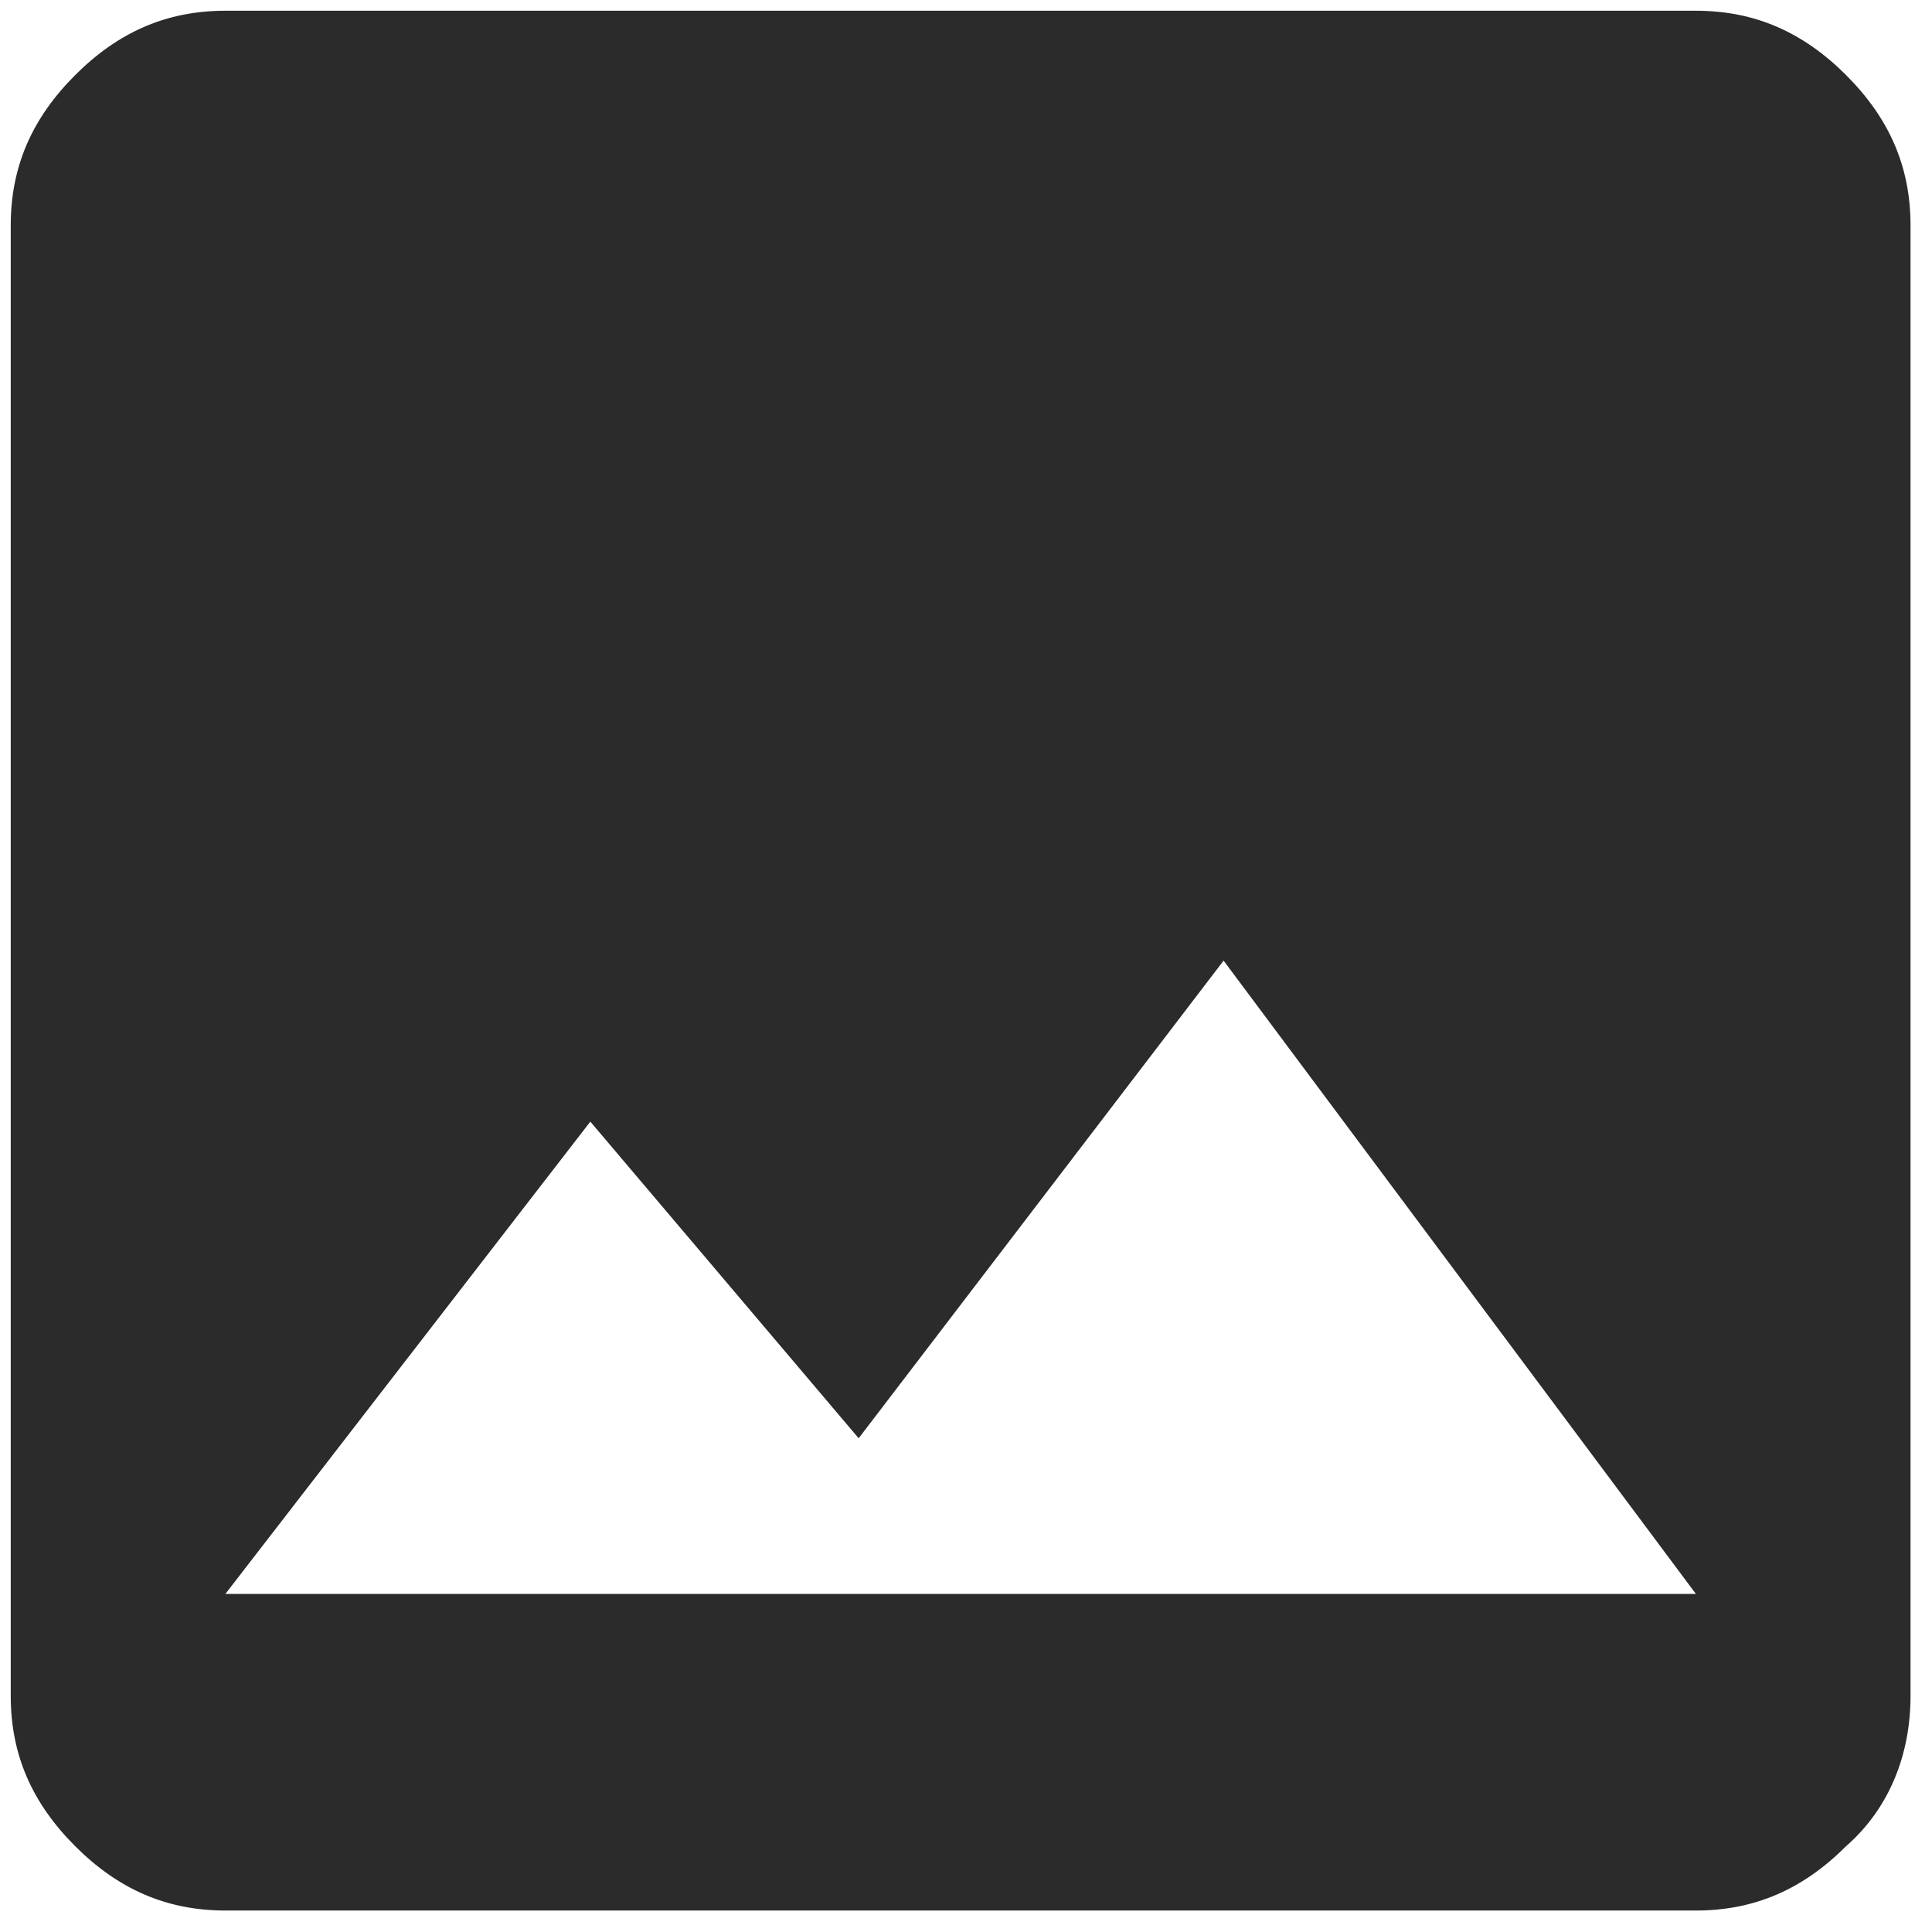
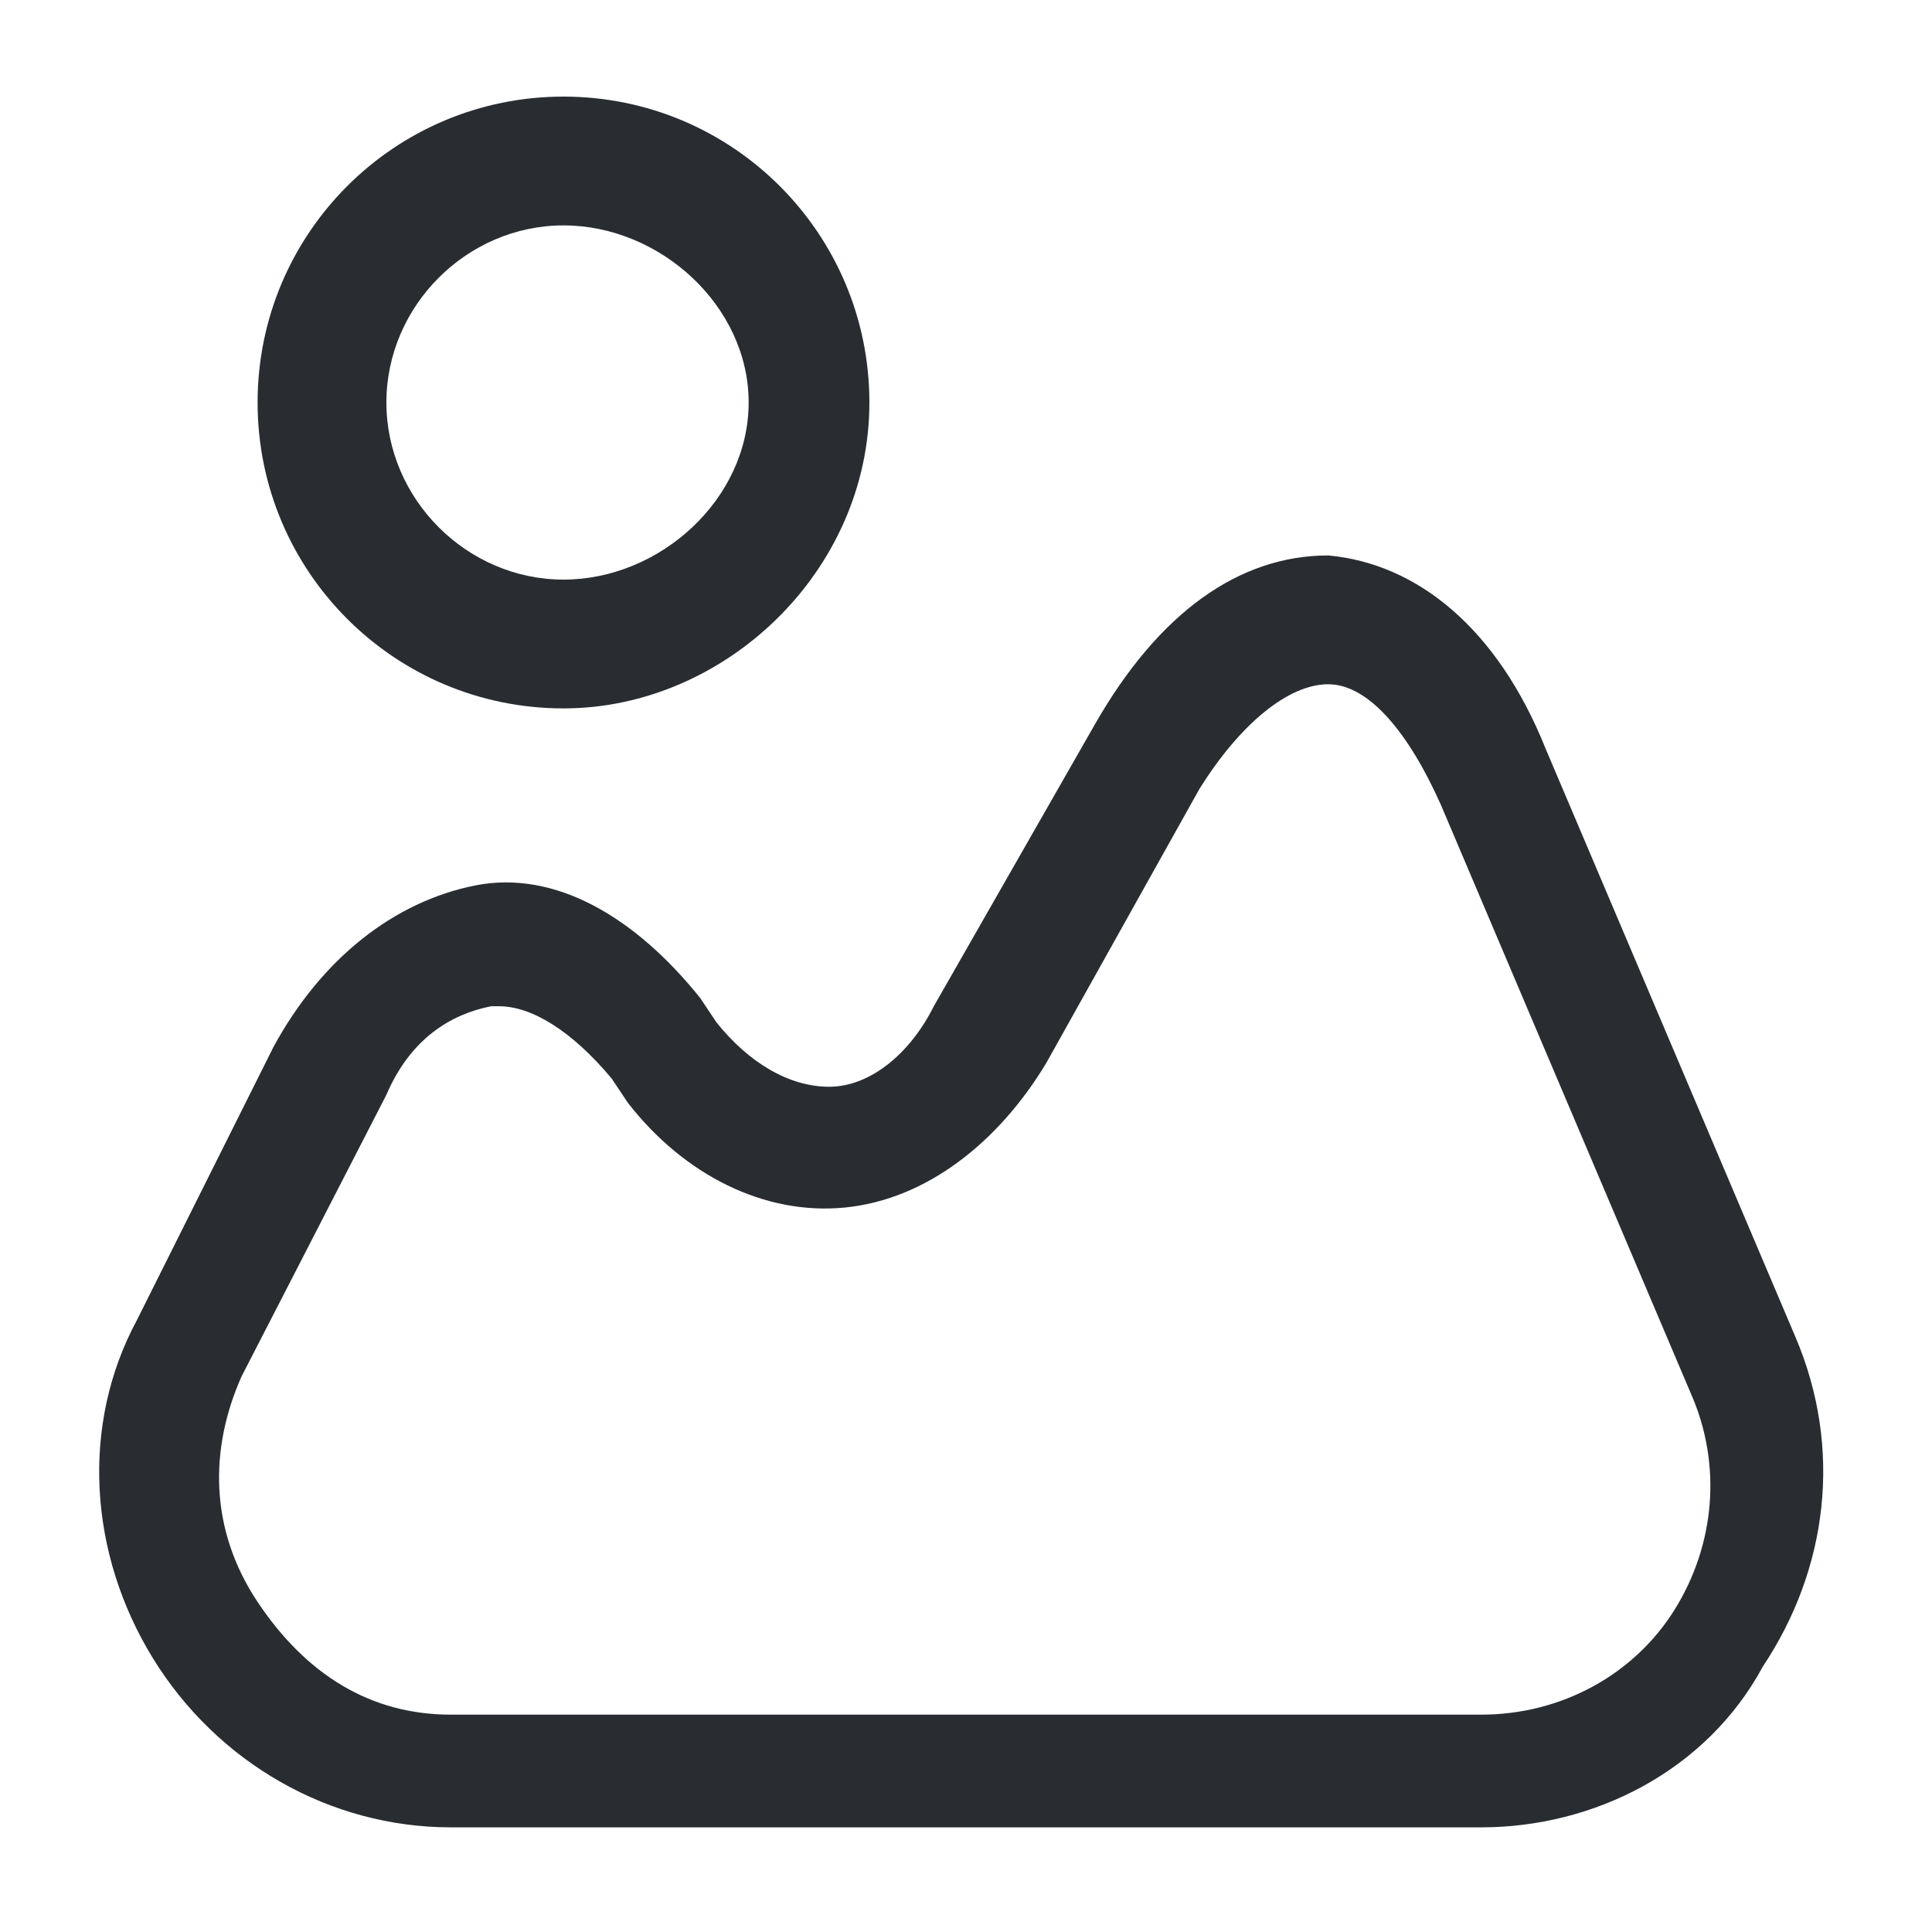
- <svg xmlns="http://www.w3.org/2000/svg" version="1.1" id="Layer_1" x="0px" y="0px" viewBox="0 0 36 36" style="enable-background:new 0 0 36 36;" xml:space="preserve">
+ <svg xmlns="http://www.w3.org/2000/svg" version="1.1" id="Layer_1" x="0px" y="0px" viewBox="0 0 24 24" style="enable-background:new 0 0 24 24;" xml:space="preserve">
  <style type="text/css">
- 	.st0{display:none;}
- 	.st1{display:inline;fill:#2B2B2B;}
- 	.st2{display:inline;}
- 	.st3{fill:#2B2B2B;}
- 	.st4{display:inline;fill:#2B2B2B;stroke:#2B2B2B;stroke-width:0.5;stroke-miterlimit:10;}
+ 	.st0{fill:#292D32;}
</style>
-   <g class="st0">
-     <path class="st1" d="M11,11.3L22.2,0.1v35.8L11,24.8H2V11.5h9V11.3z M30.9,23.4c-1,1.6-2.4,2.8-4.2,3.6V9.1c1.8,0.8,3.2,2,4.2,3.6   s1.6,3.4,1.6,5.4C32.3,20,31.9,21.8,30.9,23.4z" />
-   </g>
-   <g class="st0">
-     <path class="st1" d="M33.6,29.1v1.8H2.8v-1.8l3.4-3.4V15.4c0-2.7,0.8-5.1,2.4-7.2c1.6-2.1,3.6-3.5,6.1-4.3V3.4c0-0.9,0.3-1.7,1-2.4   c0.7-0.7,1.5-1,2.4-1s1.8,0.3,2.4,1c0.7,0.7,1,1.5,1,2.4V4c2.5,0.7,4.6,2.2,6.1,4.3c1.6,2.1,2.4,4.5,2.4,7.2v10.3L33.6,29.1z    M21.6,32.5c0,1-0.3,1.8-1,2.4c-0.7,0.7-1.5,1-2.4,1s-1.8-0.3-2.4-1c-0.7-0.7-1-1.5-1-2.4H21.6z" />
-   </g>
-   <g class="st0">
-     <path class="st1" d="M25.2,31.3H0.1v-3.5L0.2,27c0.1-0.6,0.3-1.2,0.7-1.8C1.4,24.4,2,23.6,2.8,23c1-0.7,2.2-1.3,3.7-1.8   c1.7-0.5,3.8-0.8,6.1-0.8c3.7,0,6.6,0.6,8.8,1.8c1.6,0.9,2.7,2.1,3.3,3.5c0.3,0.7,0.4,1.3,0.4,1.8V31.3z M18.9,10.7   c0-1.3-0.4-2.5-1.1-3.5c-0.7-1-1.7-1.8-2.8-2.3s-2.4-0.6-3.6-0.4S9.1,5.3,8.2,6.2c-0.9,0.9-1.5,2-1.7,3.2s-0.1,2.5,0.4,3.6   c0.5,1.1,1.3,2.1,2.3,2.8c1,0.7,2.2,1.1,3.5,1.1c1.7,0,3.2-0.6,4.5-1.8C18.3,13.9,18.9,12.4,18.9,10.7z M23.4,4.4   c-1.3,0-2.4,0.4-3.4,1.1c1.1,1.6,1.7,3.3,1.7,5.2c0,1.9-0.6,3.6-1.7,5.2c1,0.7,2.2,1.1,3.4,1.1c1.7,0,3.2-0.6,4.5-1.8   c1.2-1.2,1.8-2.7,1.8-4.5c0-1.7-0.6-3.2-1.8-4.5C26.6,5,25.1,4.4,23.4,4.4z M25.1,20.5c1.1,0.9,2,2,2.6,3.2c0.6,1.3,1,2.6,1.1,4   v3.5h7.1v-3.5l-0.1-0.7c-0.1-0.6-0.3-1.1-0.6-1.7c-0.4-0.8-1-1.5-1.7-2c-0.8-0.8-1.9-1.4-3.2-1.8C28.9,21,27.1,20.7,25.1,20.5z" />
-   </g>
-   <g class="st0">
-     <path class="st1" d="M34.9,4.7c0.7,0.7,1.1,1.6,1.1,2.6v21.5c0,1-0.4,1.9-1.1,2.6c-0.7,0.7-1.5,1.1-2.5,1.1H3.7   c-1,0-1.8-0.3-2.5-1.1c-0.7-0.7-1.1-1.6-1.1-2.6V7.3c0-1,0.4-1.9,1.1-2.6C1.9,4,2.7,3.7,3.7,3.7h28.7C33.4,3.7,34.2,4,34.9,4.7z    M32.4,7.3l-14.4,9l-14.4-9v3.6L18,19.8l14.4-8.9V7.3z" />
-   </g>
-   <g class="st0">
-     <path class="st1" d="M24.7,5.1h5.8v3.6l3.7,2.3c0.5,0.3,0.9,0.8,1.2,1.3c0.3,0.5,0.5,1.1,0.5,1.8v17.8c0,1-0.3,1.8-1,2.5   c-0.7,0.7-1.5,1-2.5,1H3.7c-0.9,0-1.8-0.3-2.5-1c-0.7-0.7-1-1.5-1-2.5V14.1c0-0.7,0.2-1.3,0.5-1.8c0.3-0.5,0.7-1,1.2-1.3l3.7-2.3   V5.1h5.8L18,1L24.7,5.1z M3.7,14.1l1.8,1.1v-2.3L3.7,14.1z M9.1,17.4l8.9,5.5l8.9-5.5V8.7H9.1V17.4z M25.1,10.5v2.7H10.9v-2.7H25.1   z M25.1,14.9v2.7H10.9v-2.7H25.1z M30.4,15.2l1.8-1.1l-1.8-1.2V15.2z" />
-   </g>
-   <g class="st0">
-     <path class="st1" d="M7.1,0.2h21.4c1,0,1.9,0.3,2.6,1c0.7,0.7,1,1.5,1,2.5v28.6c0,0.9-0.3,1.8-1,2.5c-0.7,0.7-1.5,1-2.6,1H7.1   c-1,0-1.9-0.3-2.6-1c-0.7-0.7-1-1.5-1-2.5V3.7c0-0.9,0.3-1.8,1-2.5C5.2,0.5,6.1,0.2,7.1,0.2z M17.8,3.7c-2,0-3.7,0.5-5.4,1.5   c-1.6,1-2.9,2.3-3.9,3.9c-0.9,1.6-1.4,3.4-1.4,5.4s0.5,3.7,1.5,5.4c1,1.6,2.3,2.9,3.9,3.9c1.6,0.9,3.5,1.4,5.5,1.4l-1.6-3.9   c-0.2-0.4-0.3-0.9-0.1-1.4c0.1-0.5,0.4-0.8,0.8-1l1.6-0.9c0.4-0.2,0.8-0.3,1.3-0.2c0.5,0.1,0.9,0.4,1.1,0.8l3.4,4.3   c1.2-1,2.2-2.2,2.9-3.7c0.7-1.4,1.1-3,1.1-4.7c0-1.9-0.5-3.7-1.4-5.3c-0.9-1.6-2.2-3-3.9-3.9C21.5,4.2,19.7,3.7,17.8,3.7z    M8.8,28.7c-0.5,0-0.9,0.2-1.3,0.5c-0.3,0.3-0.5,0.8-0.5,1.3s0.2,0.9,0.5,1.3c0.3,0.4,0.8,0.5,1.3,0.5c0.5,0,0.9-0.2,1.3-0.5   c0.4-0.4,0.5-0.8,0.5-1.3s-0.2-0.9-0.5-1.3C9.8,28.8,9.3,28.7,8.8,28.7z M17.8,12.6c0.5,0,0.9,0.2,1.3,0.5c0.3,0.3,0.5,0.8,0.5,1.3   c0,0.5-0.2,0.9-0.5,1.3c-0.3,0.4-0.8,0.5-1.3,0.5s-0.9-0.2-1.3-0.5c-0.3-0.4-0.5-0.8-0.5-1.3c0-0.5,0.2-0.9,0.5-1.3   C16.9,12.8,17.3,12.6,17.8,12.6z M18,20.2l4.4,11.3l4.6-2.7l-7.5-9.5L18,20.2z" />
-   </g>
-   <g class="st0">
-     <path class="st1" d="M34.8,1.2c0.7,0.7,1,1.5,1,2.5V25c0,1-0.3,1.9-1,2.5c-0.7,0.7-1.5,1-2.5,1H21.4l-6.6,6.6   c-0.4,0.3-0.8,0.5-1.3,0.5h-0.9c-0.6,0-1-0.2-1.3-0.5c-0.3-0.3-0.5-0.7-0.5-1.3v-5.3H3.7c-0.9,0-1.8-0.3-2.5-1   c-0.7-0.7-1-1.5-1-2.5V3.6c0-0.9,0.3-1.8,1-2.5c0.7-0.7,1.5-1,2.5-1h28.6C33.2,0.1,34.1,0.5,34.8,1.2z M16.3,12.6h-3.8L15,7.2h-3.6   l-2.3,5v7.4h7.2V12.6z M26.9,12.6h-3.8l2.5-5.3h-3.6l-2.3,5v7.4h7.2V12.6z" />
-   </g>
-   <g class="st0">
-     <path class="st1" d="M30,3.8c1,0,1.8,0.3,2.5,1c0.7,0.7,1,1.5,1,2.5v24.8c0,1-0.3,1.8-1,2.5c-0.7,0.7-1.5,1-2.5,1H5.2   c-1,0-1.8-0.3-2.5-1c-0.7-0.7-1-1.5-1-2.5V7.4c0-1,0.3-1.8,1-2.5c0.7-0.7,1.5-1,2.5-1H7V0.2h3.6v3.6h14.1V0.2h3.6v3.6H30z M30,32.2   V12.7H5.2v19.5H30z M12.3,16.2v3.6H8.7v-3.6H12.3z M12.3,23.4v3.5H8.7v-3.5H12.3z M19.4,16.2v3.6h-3.5v-3.6H19.4z M19.4,23.4v3.5   h-3.5v-3.5H19.4z M26.5,16.2v3.6h-3.6v-3.6H26.5z M26.5,23.4v3.5h-3.6v-3.5H26.5z" />
-   </g>
-   <g class="st0">
-     <path class="st1" d="M0.3,9.1h19.4v3.6H3.8v10.6h15.9v3.6H0.3V9.1z M26.8,9.1h8.8v17.7h-8.8v3.5c0,0.5,0.2,0.9,0.5,1.3   c0.3,0.4,0.7,0.5,1.2,0.5h3.6v3.5h-4.5c-0.5,0-1.1-0.2-1.7-0.5c-0.6-0.4-1-0.8-1-1.2c0,0.4-0.3,0.8-0.9,1.2   c-0.6,0.4-1.2,0.5-1.7,0.5h-4.4v-3.5h3.6c0.5,0,0.9-0.2,1.2-0.5c0.3-0.4,0.5-0.8,0.5-1.3V5.6c0-0.5-0.2-0.9-0.5-1.3   C22.4,4,22,3.8,21.5,3.8h-3.6V0.3h4.4c0.6,0,1.1,0.2,1.7,0.5C24.7,1.2,25,1.6,25,2.1c0-0.4,0.3-0.8,1-1.2c0.6-0.4,1.2-0.5,1.7-0.5   h4.5v3.5h-3.6c-0.5,0-0.9,0.2-1.2,0.5c-0.3,0.4-0.5,0.8-0.5,1.3V9.1z M32.1,23.3V12.7h-5.3v10.6H32.1z" />
-   </g>
-   <g class="st0">
-     <g class="st2">
-       <path class="st3" d="M18.1,0.2c0.3,0,0.6,0.1,1,0.3C19.7,0.8,20,1.3,20,2.1v4h2c0.3,0,0.6,0.1,0.9,0.3c0.7,0.3,1,0.9,1,1.7v2h4    c0.3,0,0.6,0.1,0.9,0.2c0.7,0.4,1,1,1,1.8V14h4c0.2,0,0.4,0.1,0.6,0.2c0.5,0.1,0.8,0.4,1,0.8c0.2,0.9,0.3,1.9,0.3,3    c0,3.2-0.8,6.2-2.4,8.9c-1.6,2.7-3.8,4.9-6.5,6.5c-2.7,1.6-5.7,2.4-8.9,2.4s-6.2-0.8-8.9-2.4c-2.7-1.6-4.9-3.8-6.5-6.5    c-1.6-2.7-2.4-5.7-2.4-8.9c0-3.2,0.8-6.2,2.4-8.9c1.6-2.7,3.8-4.9,6.5-6.5C11.9,1,14.9,0.2,18.1,0.2z M5.1,14.9    c-0.6,0.6-0.8,1.3-0.8,2.1c0,0.8,0.3,1.5,0.8,2.1S6.3,20,7.2,20s1.5-0.3,2.1-0.8c0.6-0.6,0.9-1.3,0.9-2.1c0-0.8-0.3-1.5-0.9-2.1    C8.7,14.3,8,14,7.2,14C6.4,14,5.6,14.3,5.1,14.9z M11,7c-0.6,0.6-0.8,1.3-0.8,2.1c0,0.8,0.3,1.5,0.8,2.1c0.6,0.6,1.3,0.9,2.1,0.9    s1.5-0.3,2.1-0.9c0.6-0.6,0.9-1.3,0.9-2.1c0-0.8-0.3-1.5-0.9-2.1c-0.6-0.6-1.3-0.9-2.1-0.9C12.3,6.1,11.6,6.4,11,7z M14,26.8    c-0.6,0.6-0.8,1.3-0.8,2.1c0,0.8,0.3,1.5,0.8,2.1c0.6,0.6,1.3,0.8,2.1,0.8c0.8,0,1.5-0.3,2.1-0.8c0.6-0.6,0.9-1.3,0.9-2.1    c0-0.8-0.3-1.5-0.9-2.1c-0.6-0.6-1.3-0.9-2.1-0.9C15.3,25.9,14.5,26.2,14,26.8z M15,16.9c-0.6,0.6-0.9,1.3-0.9,2.1    c0,0.8,0.3,1.5,0.9,2.1c0.6,0.6,1.3,0.9,2.1,0.9c0.8,0,1.5-0.3,2.1-0.9c0.6-0.6,0.8-1.3,0.8-2.1c0-0.8-0.3-1.5-0.8-2.1    c-0.6-0.6-1.3-0.8-2.1-0.8C16.2,16.1,15.6,16.3,15,16.9z M24.9,20.8c-0.6,0.6-0.9,1.3-0.9,2.1c0,0.9,0.3,1.6,0.9,2.1    c0.6,0.6,1.3,0.8,2.1,0.8s1.5-0.3,2.1-0.8c0.6-0.6,0.9-1.3,0.9-2.1c0-0.8-0.3-1.5-0.9-2.1C28.5,20.3,27.8,20,27,20    S25.5,20.3,24.9,20.8z" />
-     </g>
-   </g>
-   <g class="st0">
-     <g class="st2">
-       <path class="st3" d="M18.1,26.2l-5-5l-8.1,8L2.7,27l8.2-8.1c-2-2.2-3.6-4.7-4.8-7.3h3.3c1,2,2.2,3.8,3.7,5.4    c2.3-2.5,4-5.4,5.1-8.6H0.1V5h11.3V1.9h3.2V5H26v3.3h-4.8c-1.2,3.9-3.2,7.4-6,10.5l-0.1,0.1l4.2,4L18.1,26.2z M35.7,34.1h-3.3    l-1.8-4.8H23l-1.8,4.8h-3.3l7.3-19.4h3.3L35.7,34.1z M29.4,26.1l-2.6-7l-2.6,7H29.4z" />
-     </g>
-   </g>
-   <g class="st0">
-     <g class="st2">
-       <path d="M35.8,19.8c0,1-0.3,1.8-1,2.5L22.3,34.8c-0.7,0.7-1.5,1-2.5,1c-1,0-1.8-0.3-2.5-1l-16-16c-0.7-0.7-1-1.5-1-2.5V3.7    c0-0.9,0.3-1.8,1-2.5c0.7-0.7,1.5-1,2.5-1h12.5c0.9,0,1.8,0.3,2.5,1l16,16C35.5,18,35.8,18.8,35.8,19.8z M8.4,8.3    c0.5-0.5,0.8-1.1,0.8-1.9S8.9,5,8.4,4.5C7.9,4,7.3,3.7,6.5,3.7S5.1,4,4.6,4.5C4.1,5,3.8,5.7,3.8,6.4s0.3,1.4,0.8,1.9    C5.1,8.8,5.7,9,6.5,9C7.2,9,7.9,8.8,8.4,8.3z" />
-     </g>
-   </g>
-   <g class="st0">
-     <path class="st4" d="M32.8,0.8l2.6,10l-2.1,0.6c-1.4-2.6-2.5-4.3-3.3-5C29.4,6,28.8,5.7,28,5.5c-0.4-0.1-1.1-0.1-2-0.1h-5.8v24   c0,0.8,0,1.3,0.1,1.6c0.1,0.6,0.4,1,0.7,1.2c0.3,0.2,0.9,0.4,1.7,0.5c0.4,0.1,1.1,0.1,2.1,0.1v2.2H11.1v-2.2c1,0,1.7,0,2.1-0.1   c0.8-0.1,1.3-0.2,1.7-0.5c0.3-0.2,0.6-0.7,0.7-1.2c0.1-0.3,0.1-0.8,0.1-1.6v-24H9.9c-0.9,0-1.6,0-2,0.1C7.1,5.7,6.4,6,5.9,6.4   c-0.9,0.7-2,2.4-3.3,5l-2.1-0.6L3,0.8H32.8z" />
-   </g>
-   <g class="st0">
-     <path class="st1" d="M0.2,2.4h35.7v4.4H0.2V2.4z M0.2,11.2h35.7v4.5H0.2V11.2z M0.2,20.1h35.7v4.5H0.2V20.1z M0.2,29h22.3v4.4H0.2   V29z" />
-   </g>
-   <g>
-     <path class="st3" d="M34.4,34.4c-0.8,0.8-1.7,1.2-2.8,1.2H4.2c-1.1,0-2-0.4-2.8-1.2c-0.8-0.8-1.2-1.7-1.2-2.8V4.2   c0-1.1,0.4-2,1.2-2.8c0.8-0.8,1.7-1.2,2.8-1.2h27.4c1.1,0,2,0.4,2.8,1.2c0.8,0.8,1.2,1.7,1.2,2.8v27.4   C35.6,32.7,35.2,33.7,34.4,34.4z M4.2,29.7h27.4l-8.8-11.8L16,26.8l-5-5.9L4.2,29.7z" />
-   </g>
+   <path class="st0" d="M18.4,22.7H5.6c-1.5,0-2.9-0.8-3.7-2.1c-0.8-1.3-0.9-2.9-0.2-4.2L3.4,13C4,11.9,4.9,11.2,5.9,11s2,0.4,2.8,1.4  l0.2,0.3c0.4,0.5,0.9,0.8,1.4,0.8c0.5,0,1-0.4,1.3-1L13.6,9c0.8-1.4,1.8-2.1,2.9-2.1c1.1,0.1,2.1,0.9,2.7,2.4l3.1,7.3  c0.6,1.4,0.4,2.9-0.4,4.1C21.2,22,19.8,22.7,18.4,22.7z M6.2,12.5c0,0-0.1,0-0.1,0c-0.5,0.1-1,0.4-1.3,1.1L3,17.1  C2.6,18,2.6,19,3.2,19.9s1.4,1.4,2.4,1.4h12.8c1,0,1.9-0.5,2.4-1.3c0.5-0.8,0.6-1.8,0.2-2.7L17.9,10c-0.4-0.9-0.9-1.5-1.4-1.5  c-0.5,0-1.1,0.5-1.6,1.3L13,13.2c-0.6,1-1.5,1.7-2.5,1.8c-1,0.1-2-0.4-2.7-1.3l-0.2-0.3C7.1,12.8,6.6,12.5,6.2,12.5z" />
+   <path class="st0" d="M7,8.8C4.9,8.8,3.2,7.1,3.2,5S4.9,1.2,7,1.2s3.8,1.7,3.8,3.8S9,8.8,7,8.8z M7,2.8c-1.2,0-2.2,1-2.2,2.2  s1,2.2,2.2,2.2s2.3-1,2.3-2.2S8.2,2.8,7,2.8z" />
</svg>
